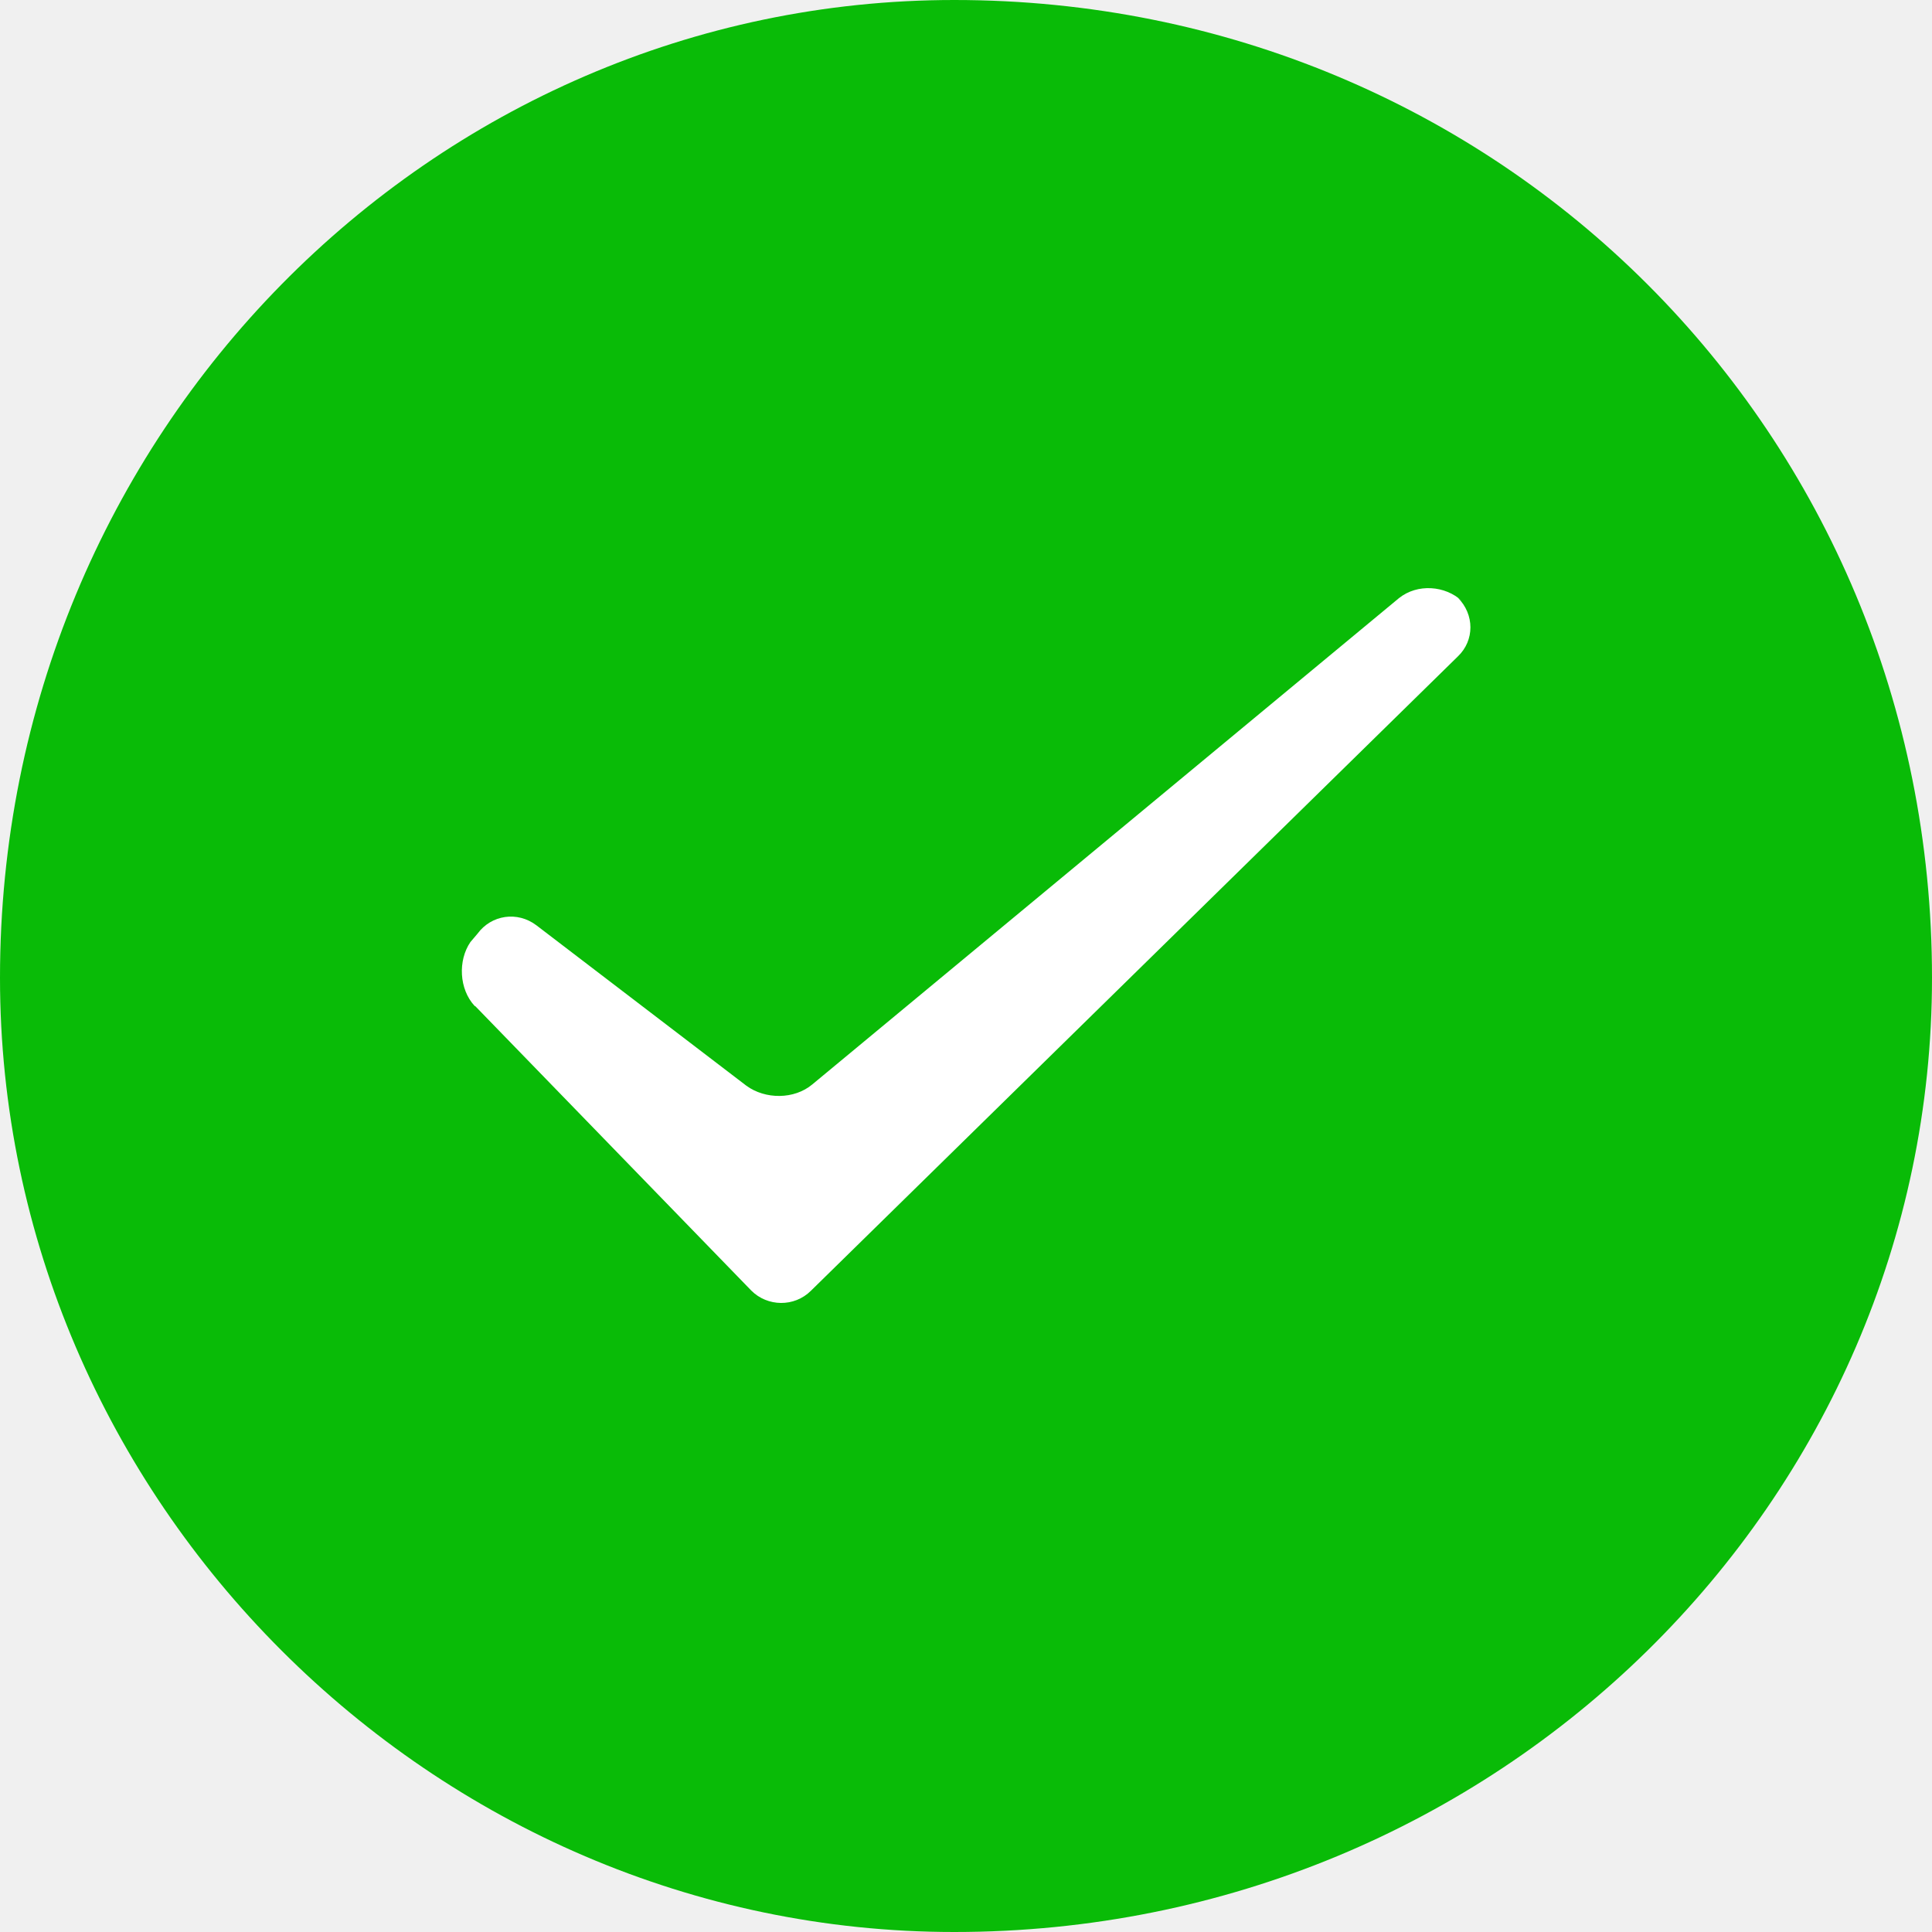
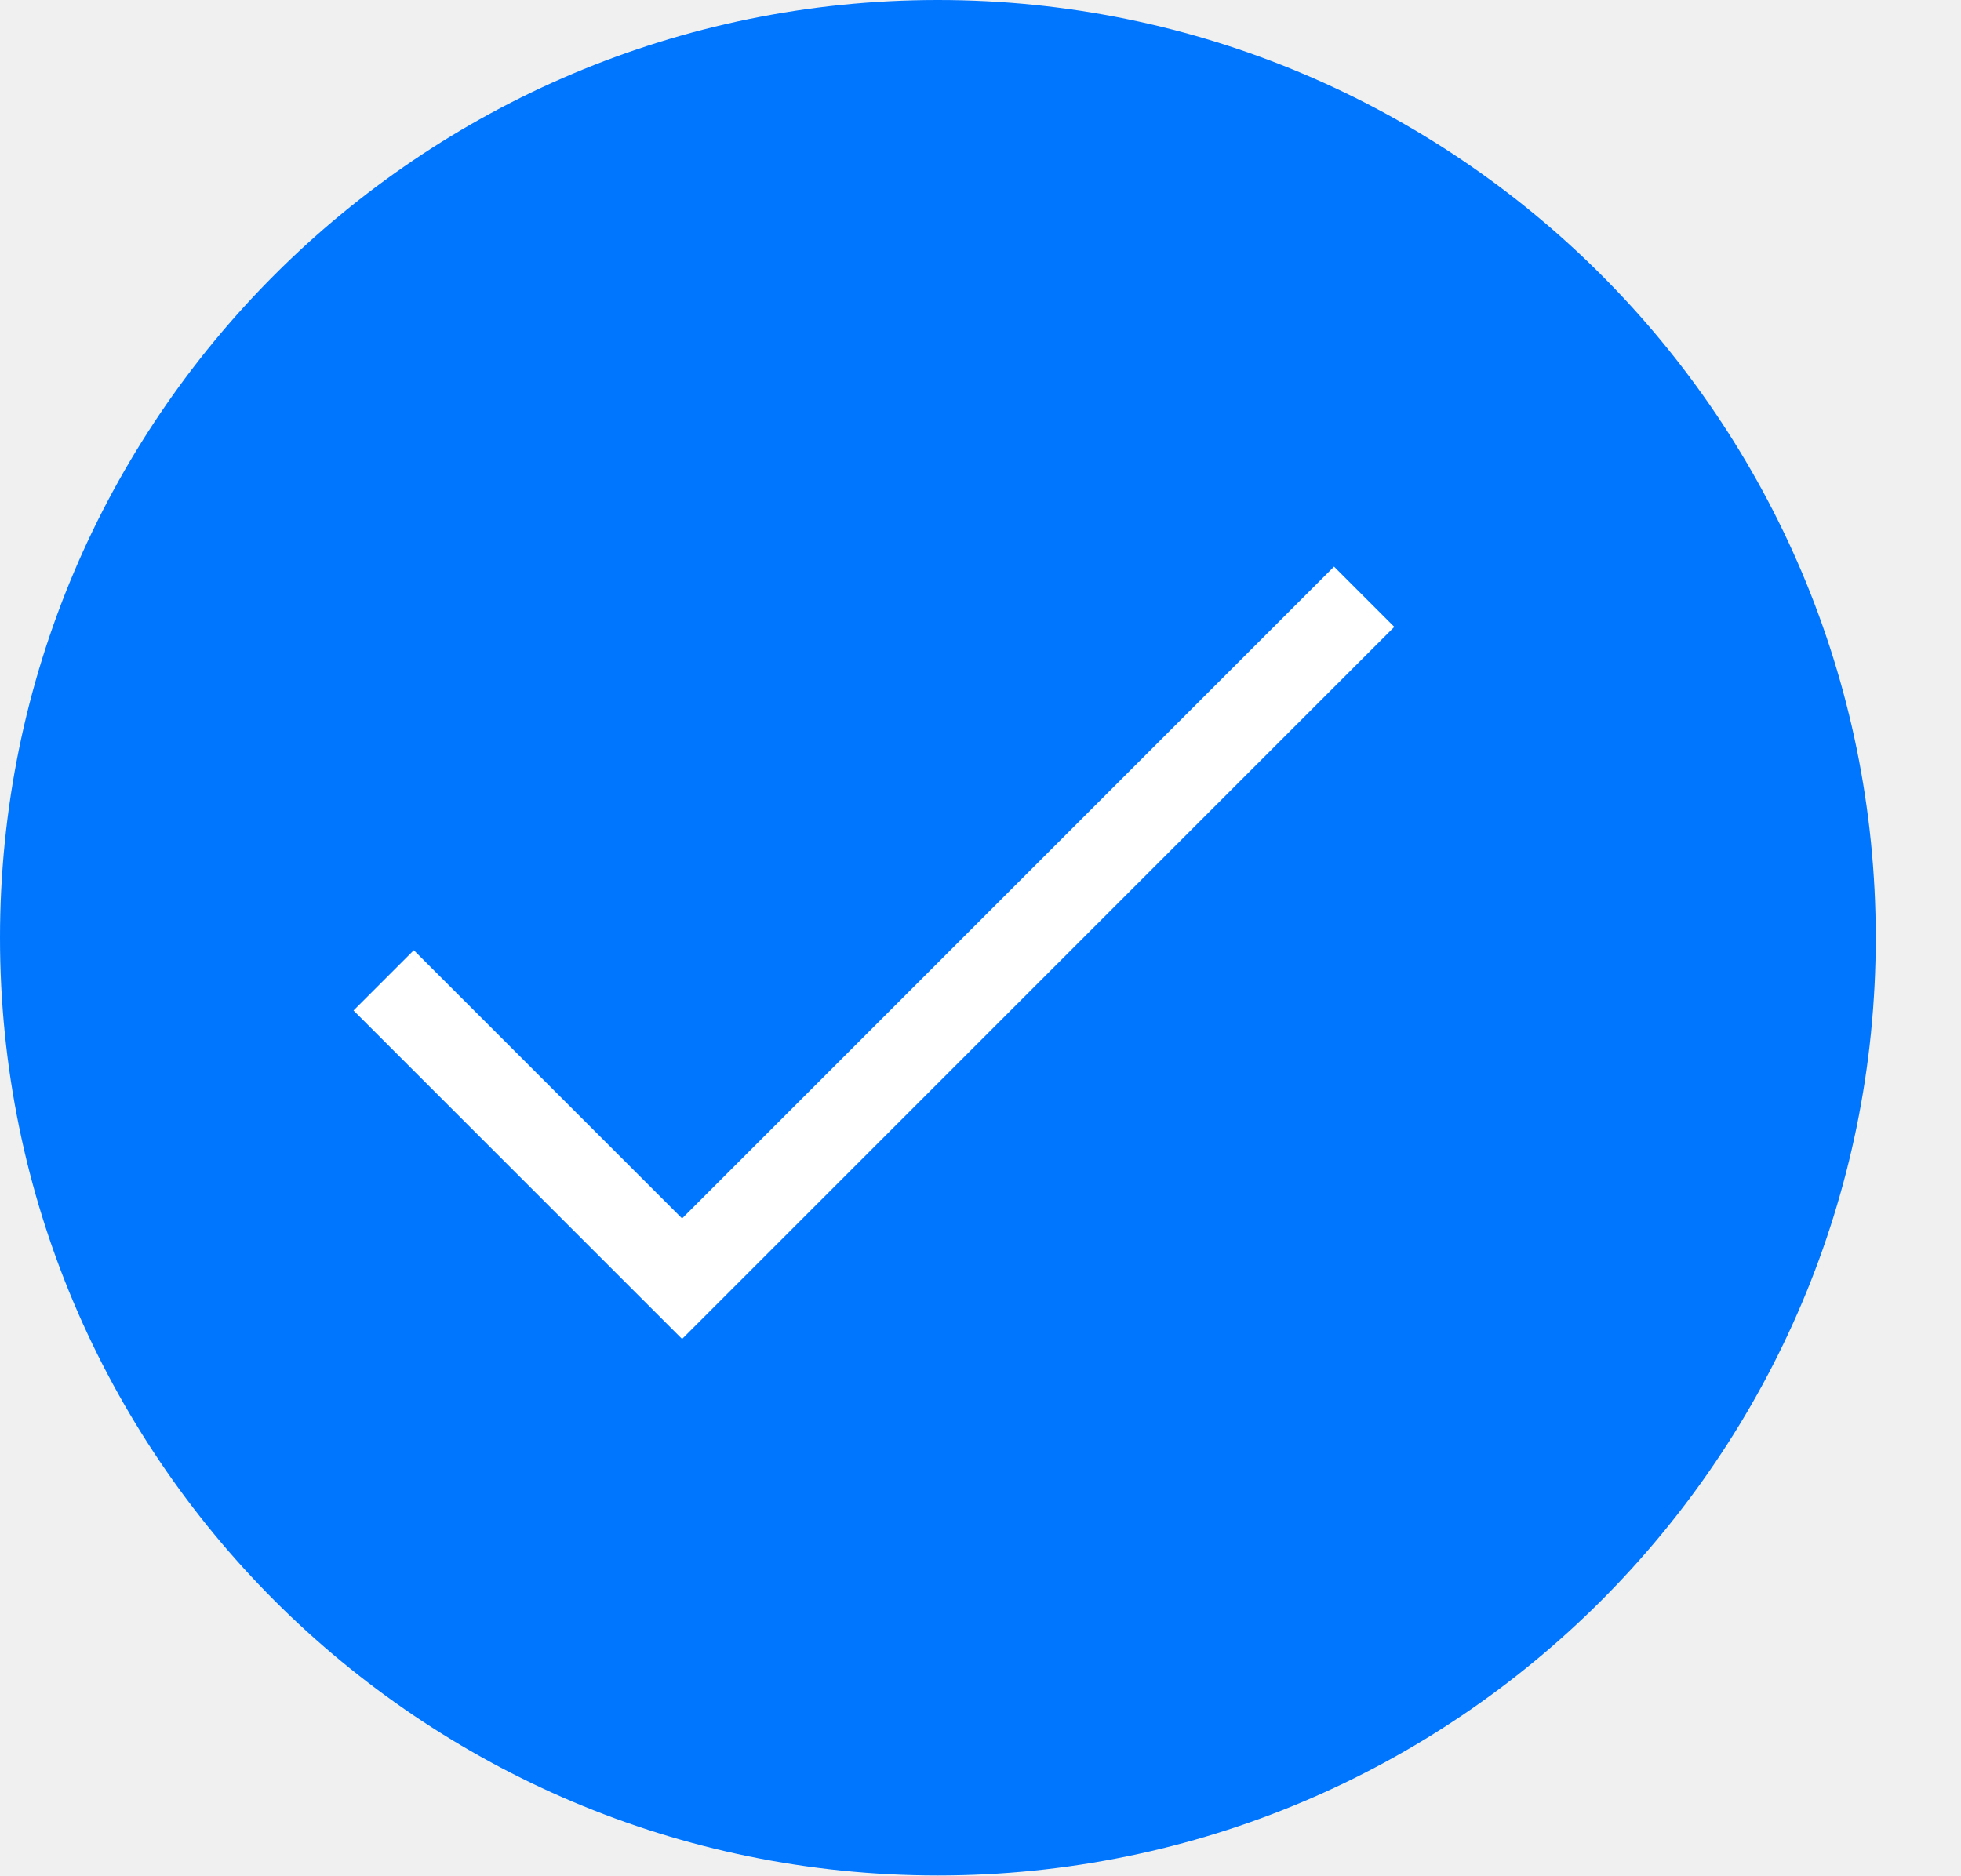
- <svg xmlns="http://www.w3.org/2000/svg" viewBox="745 8 46 46">
-   <g fill="none" fill-rule="evenodd">
-     <path d="M791 31.28C791 18.3 780.7 8 767.72 8 755.3 8 745 18.3 745 31.28 745 43.7 755.3 54 767.72 54 780.7 54 791 43.7 791 31.28z" fill="#09BB07" />
-     <path d="M756.3 31.95c-.37-.4-.4-1.08-.1-1.52l.17-.2c.33-.45.95-.54 1.4-.2l5 3.82c.45.33 1.14.33 1.57-.03l13.97-11.58c.44-.35 1.1-.3 1.5.07l-.1-.08c.4.4.4 1.02 0 1.4l-15.4 15.1c-.4.4-1.04.38-1.42 0l-6.57-6.77z" fill="#FFF" />
+ <svg xmlns="http://www.w3.org/2000/svg" width="23px" height="22px" viewBox="12 12 23 22" version="1.1">
+   <defs />
+   <g id="Float" stroke="none" stroke-width="1" fill="none" fill-rule="evenodd" transform="translate(12, 12)">
+     <ellipse id="Circle" fill="#0076FF" cx="11" cy="11" rx="11" ry="11" />
+     <polyline id="Check" stroke="#FFFFFF" points="4.5 11.5 8 15 16 7" />
  </g>
</svg>
